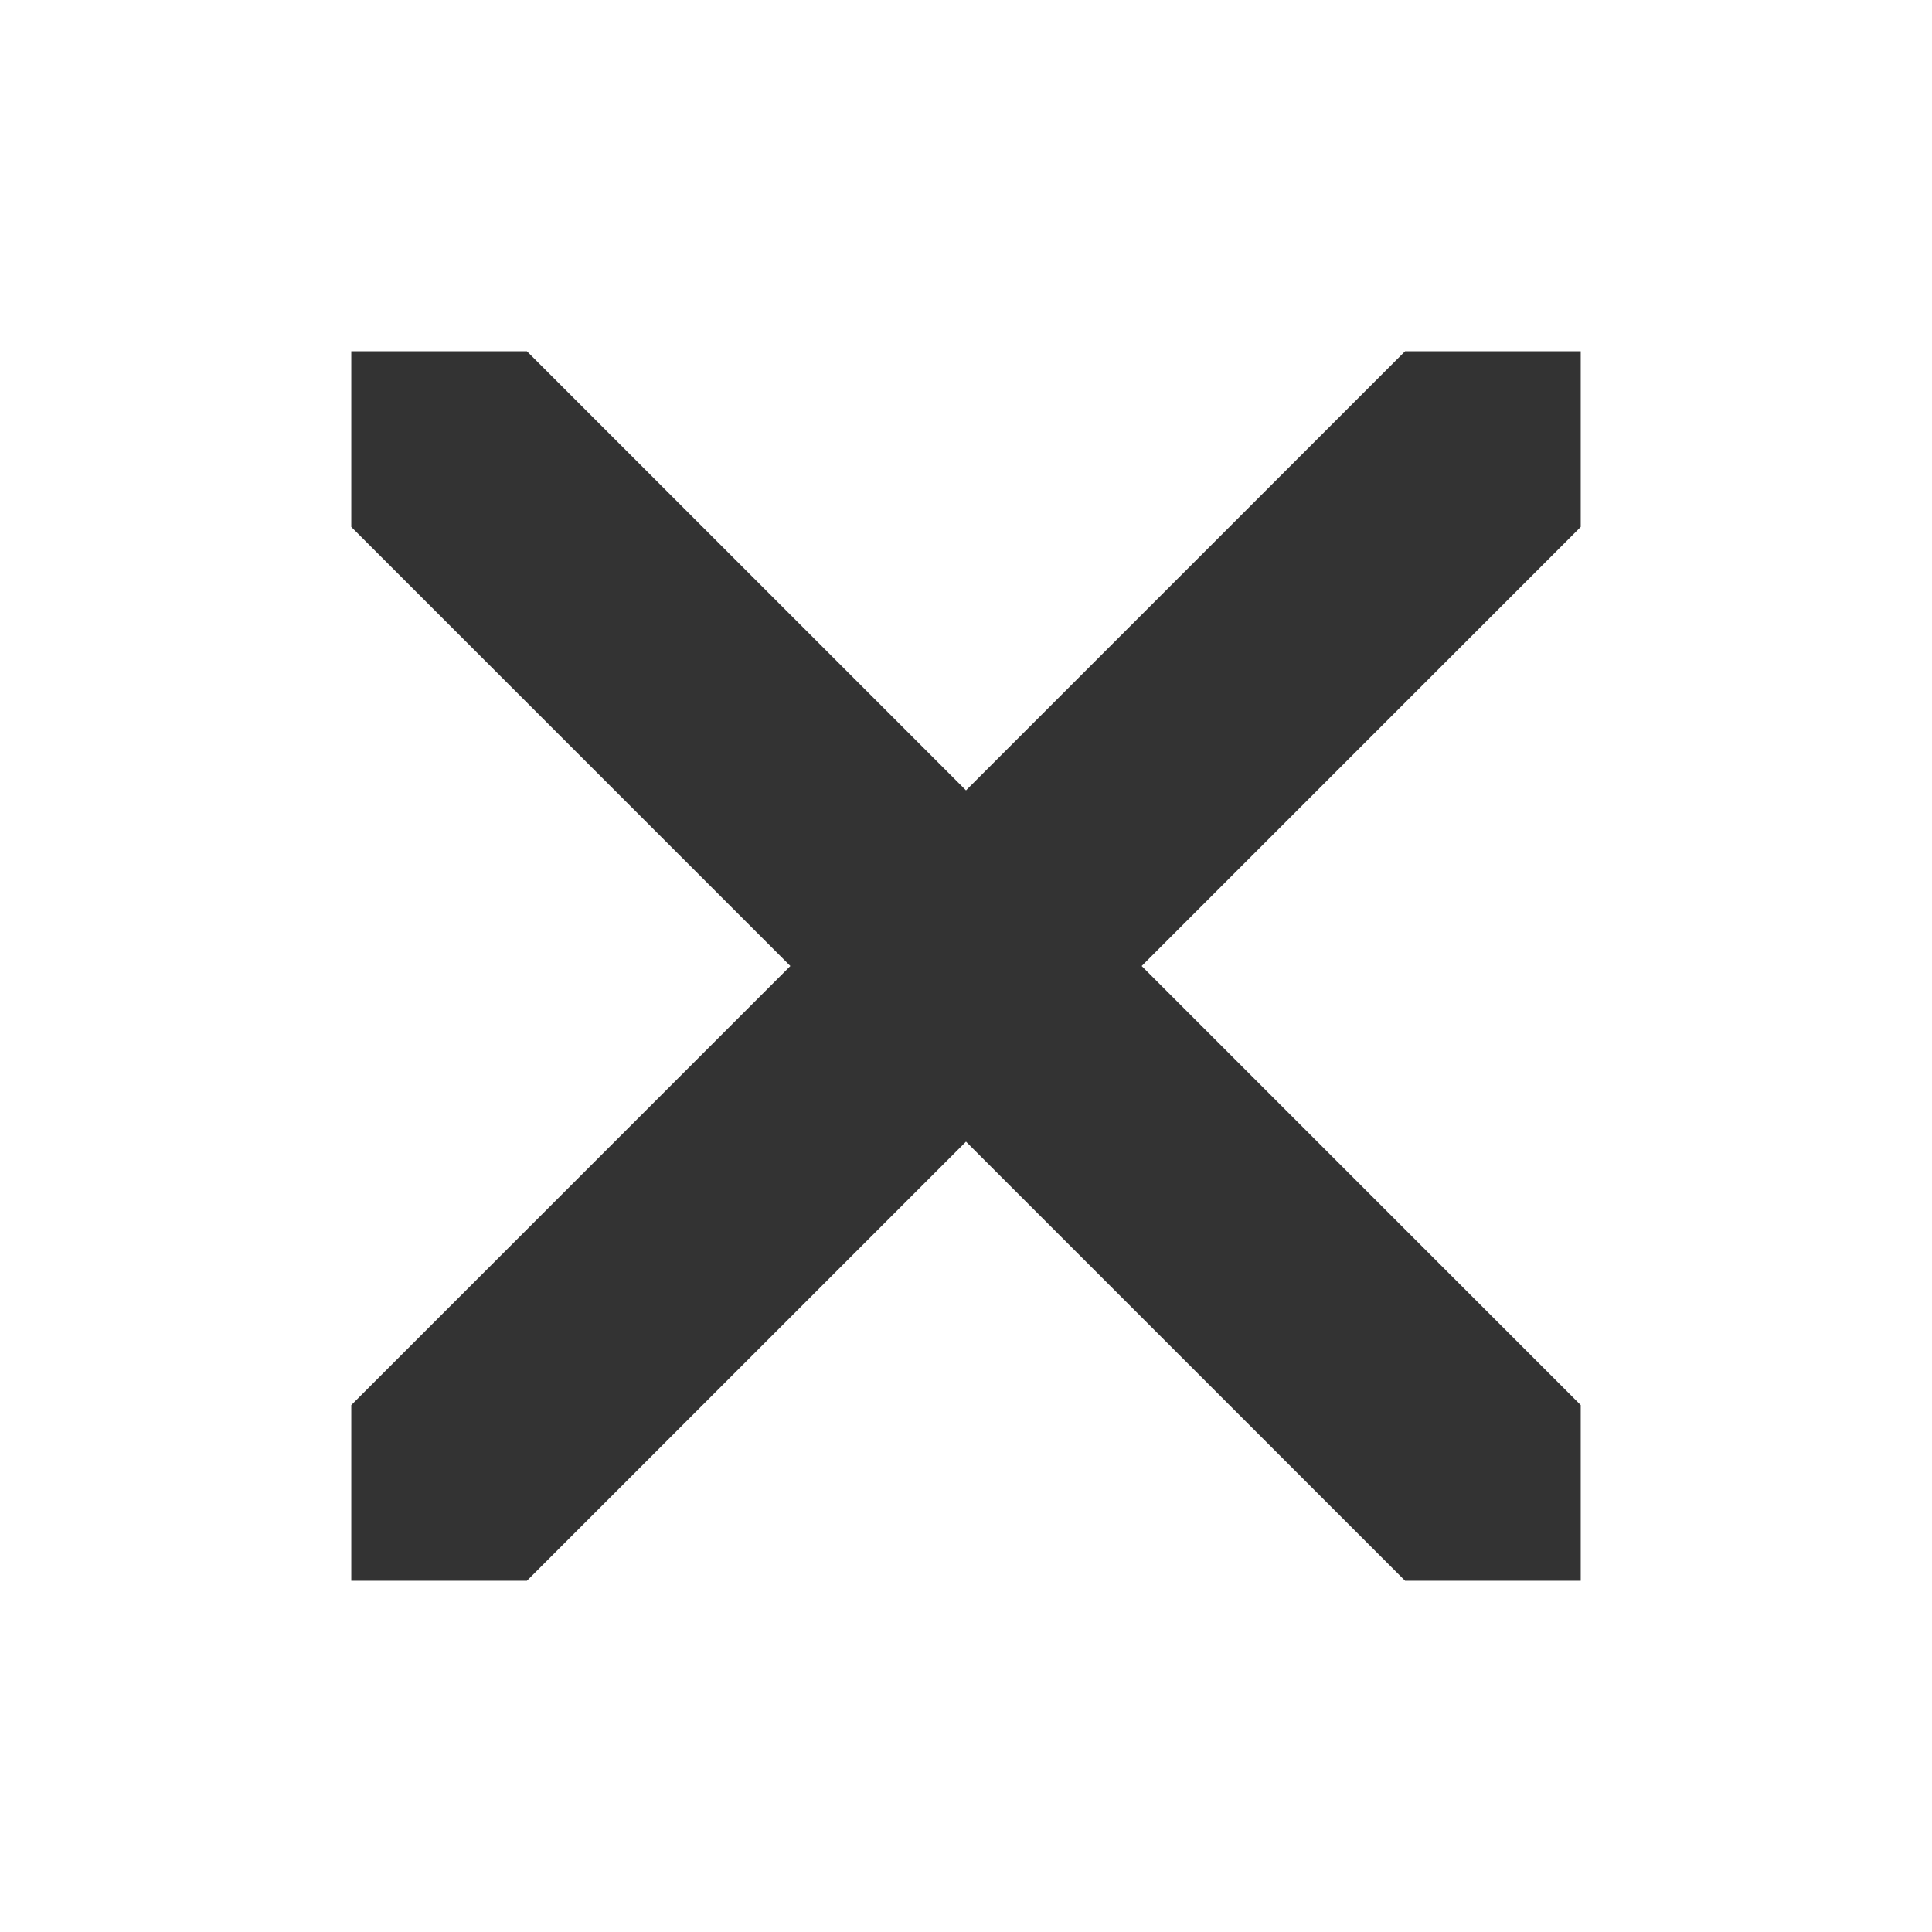
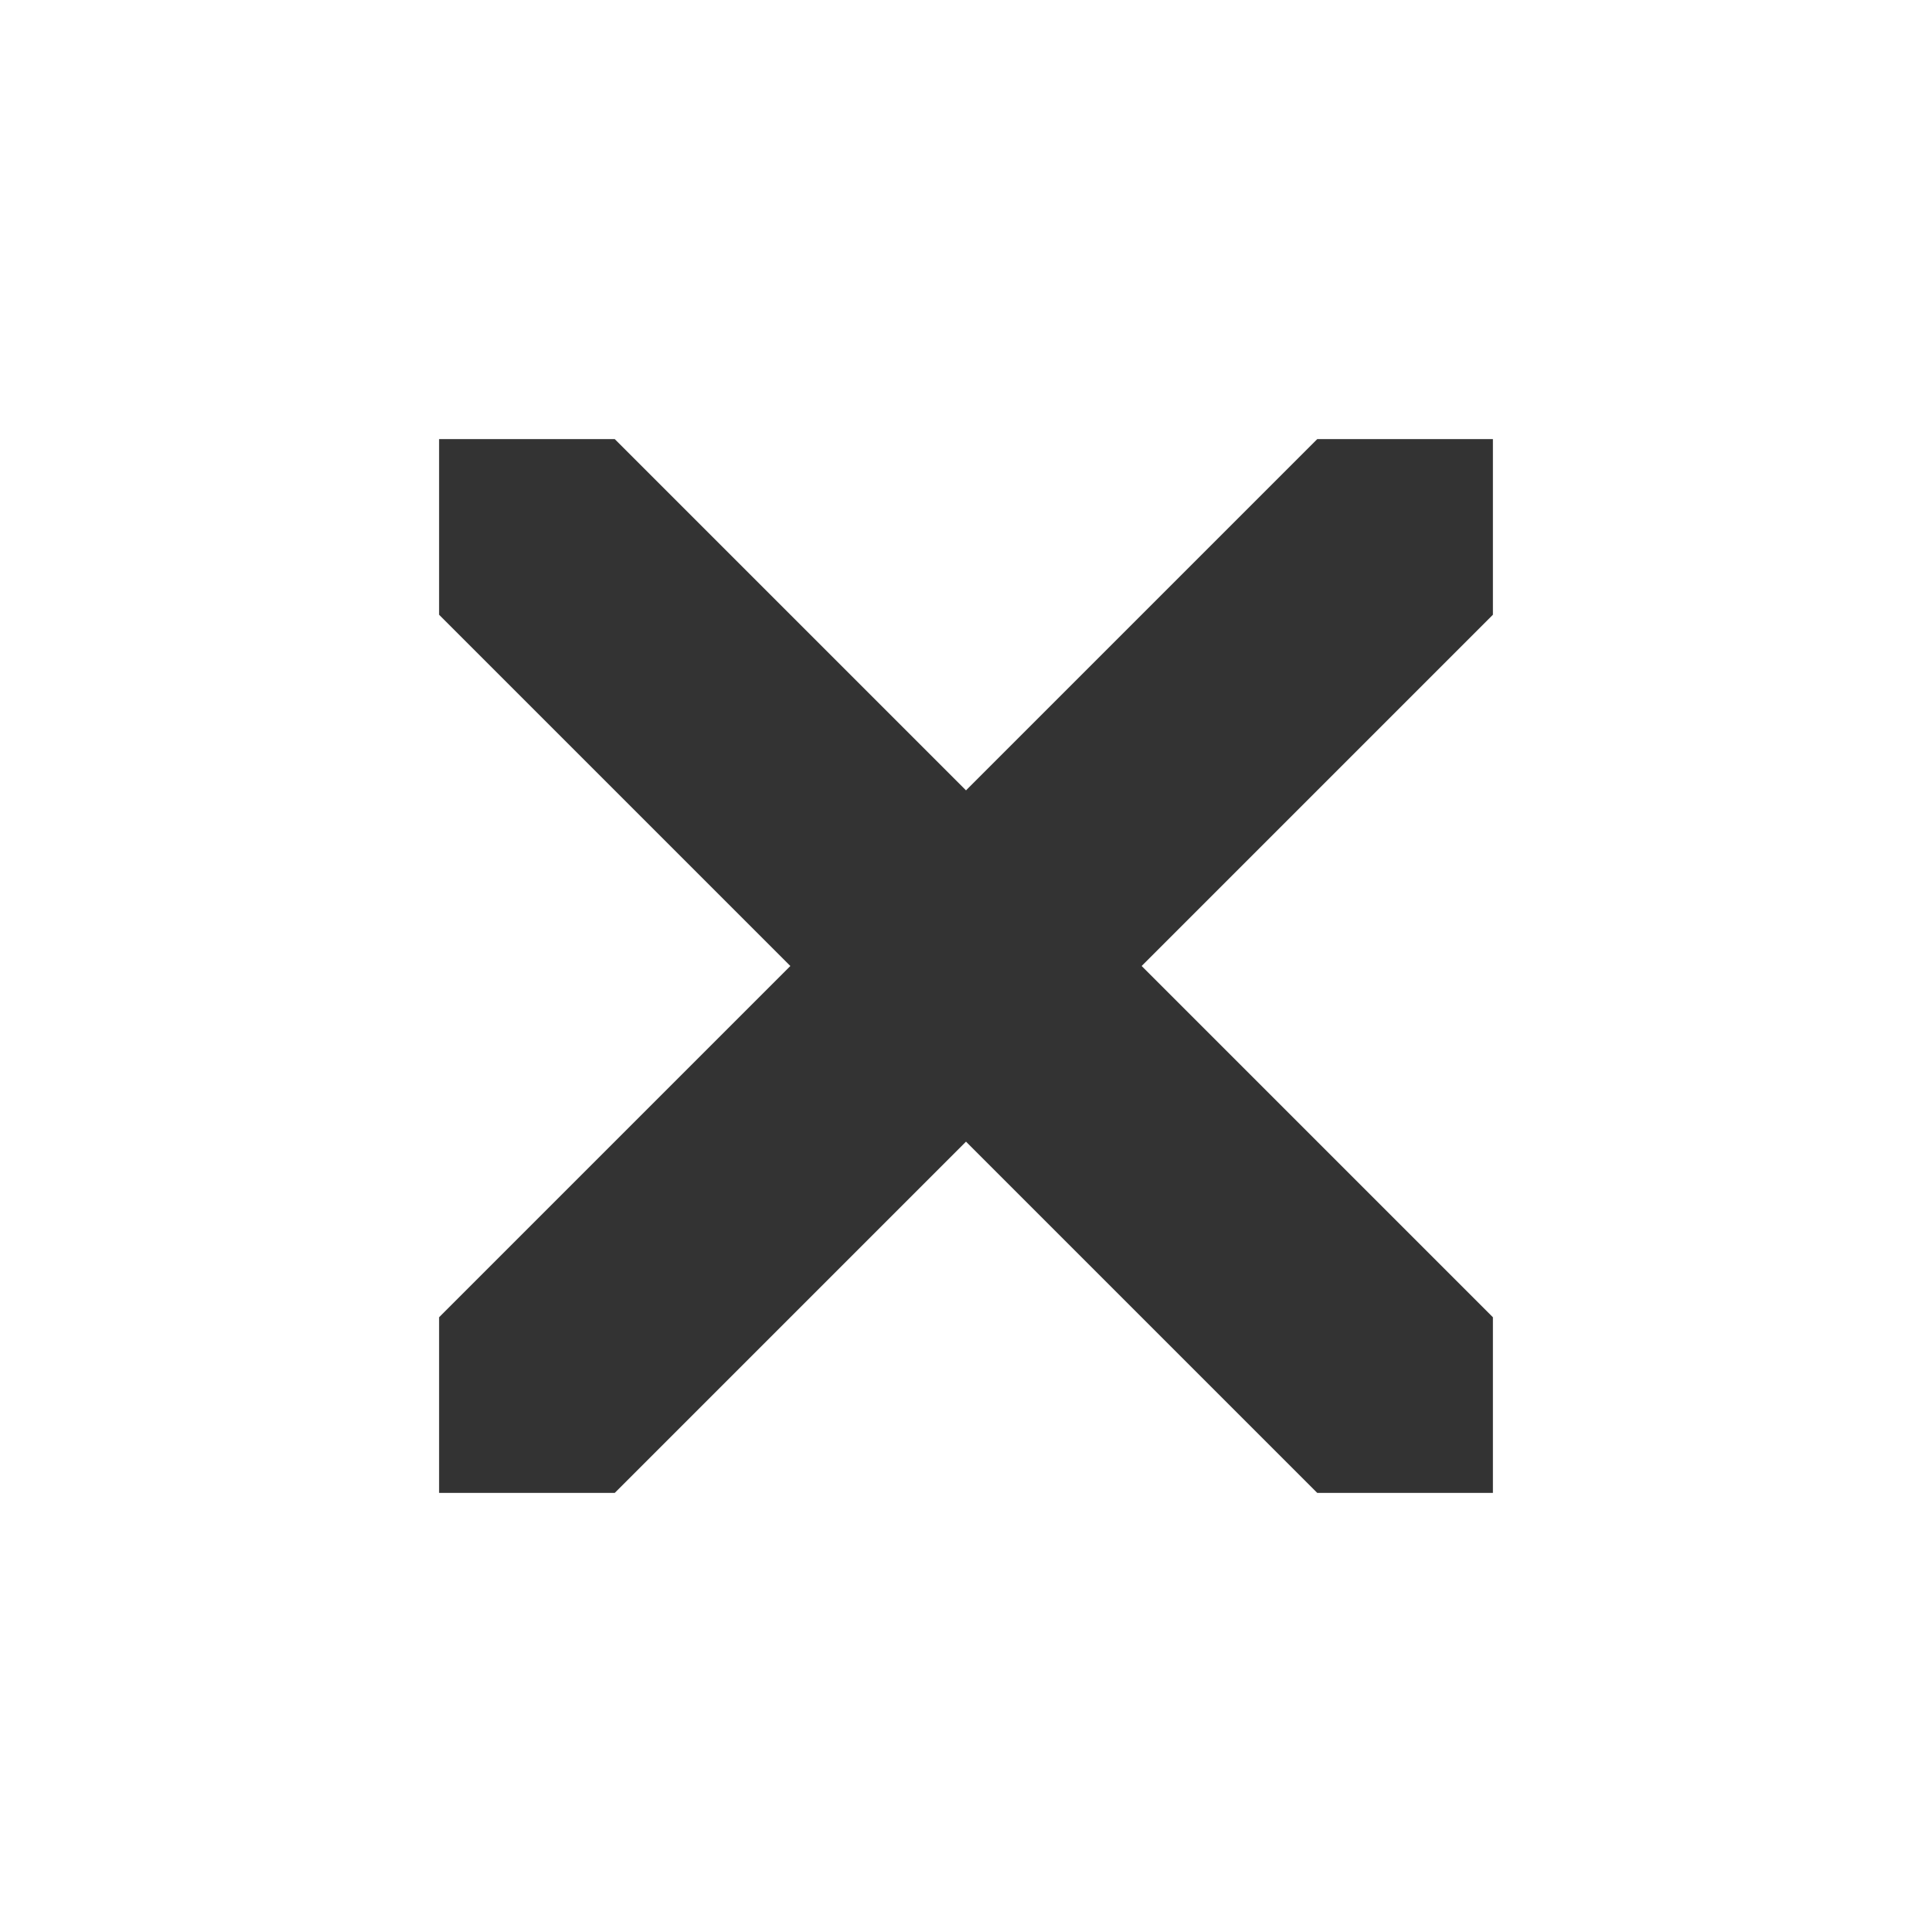
<svg xmlns="http://www.w3.org/2000/svg" xmlns:xlink="http://www.w3.org/1999/xlink" id="svg3275" height="22" width="22" version="1.0">
  <defs id="defs3277">
    <radialGradient id="radialGradient2469" gradientUnits="userSpaceOnUse" cy="4.625" cx="62.625" gradientTransform="matrix(2.1647,0,0,0.75294,-111.56,36.518)" r="10.625">
      <stop id="stop8840" offset="0" />
      <stop id="stop8842" style="stop-opacity:0" offset="1" />
    </radialGradient>
    <linearGradient id="linearGradient2452" y2="34.225" gradientUnits="userSpaceOnUse" x2="24.104" gradientTransform="matrix(1.8451,0,0,1.834,-20.057,-17.214)" y1="15.181" x1="24.104">
      <stop id="stop2266" style="stop-color:#d7e866" offset="0" />
      <stop id="stop2268" style="stop-color:#8cab2a" offset="1" />
    </linearGradient>
    <linearGradient id="linearGradient3269" y2="45" gradientUnits="userSpaceOnUse" x2="24" y1="5" x1="24">
      <stop id="stop3261" style="stop-color:#fff" offset="0" />
      <stop id="stop3263" style="stop-color:#fff;stop-opacity:0" offset="1" />
    </linearGradient>
    <radialGradient xlink:href="#linearGradient2499" id="radialGradient5966" gradientUnits="userSpaceOnUse" gradientTransform="matrix(1.226924,0,0,0.9913394,-14.52316,8.559101)" cx="64.808" cy="1019.362" fx="64.808" fy="991.862" r="61.016" />
    <linearGradient x1="63.397" y1="-12.489" gradientTransform="matrix(2.8014,0,0,2.8014,-142.25,43.835)" x2="63.397" gradientUnits="userSpaceOnUse" y2="5.468" id="linearGradient2499">
      <stop offset="0" style="stop-color:#ffffff;stop-opacity:0;" id="stop4875" />
      <stop id="stop3899" style="stop-color:#ffffff;stop-opacity:0;" offset="0.705" />
      <stop offset="1" style="stop-color:#ffffff;stop-opacity:1;" id="stop4877" />
    </linearGradient>
  </defs>
-   <path style="opacity:0.8;fill:#000000;fill-opacity:1;stroke:none" d="M 16,18 11,13 6,18 4,18 4,16 9,11 4,6 4,4 l 2,0 5,5 5,-5 2,0 0,2 -5,5 5,5 0,2 z" id="path2997" />
+   <path style="opacity:0.8;fill:#000000;fill-opacity:1;stroke:none" d="M 15,17 11,13 7,17 5,17 5,15 9,11 5,7 5,5 l 2,0 4,4 4,-4 2,0 0,2 -4,4 4,4 0,2 z" id="path2997" />
</svg>
